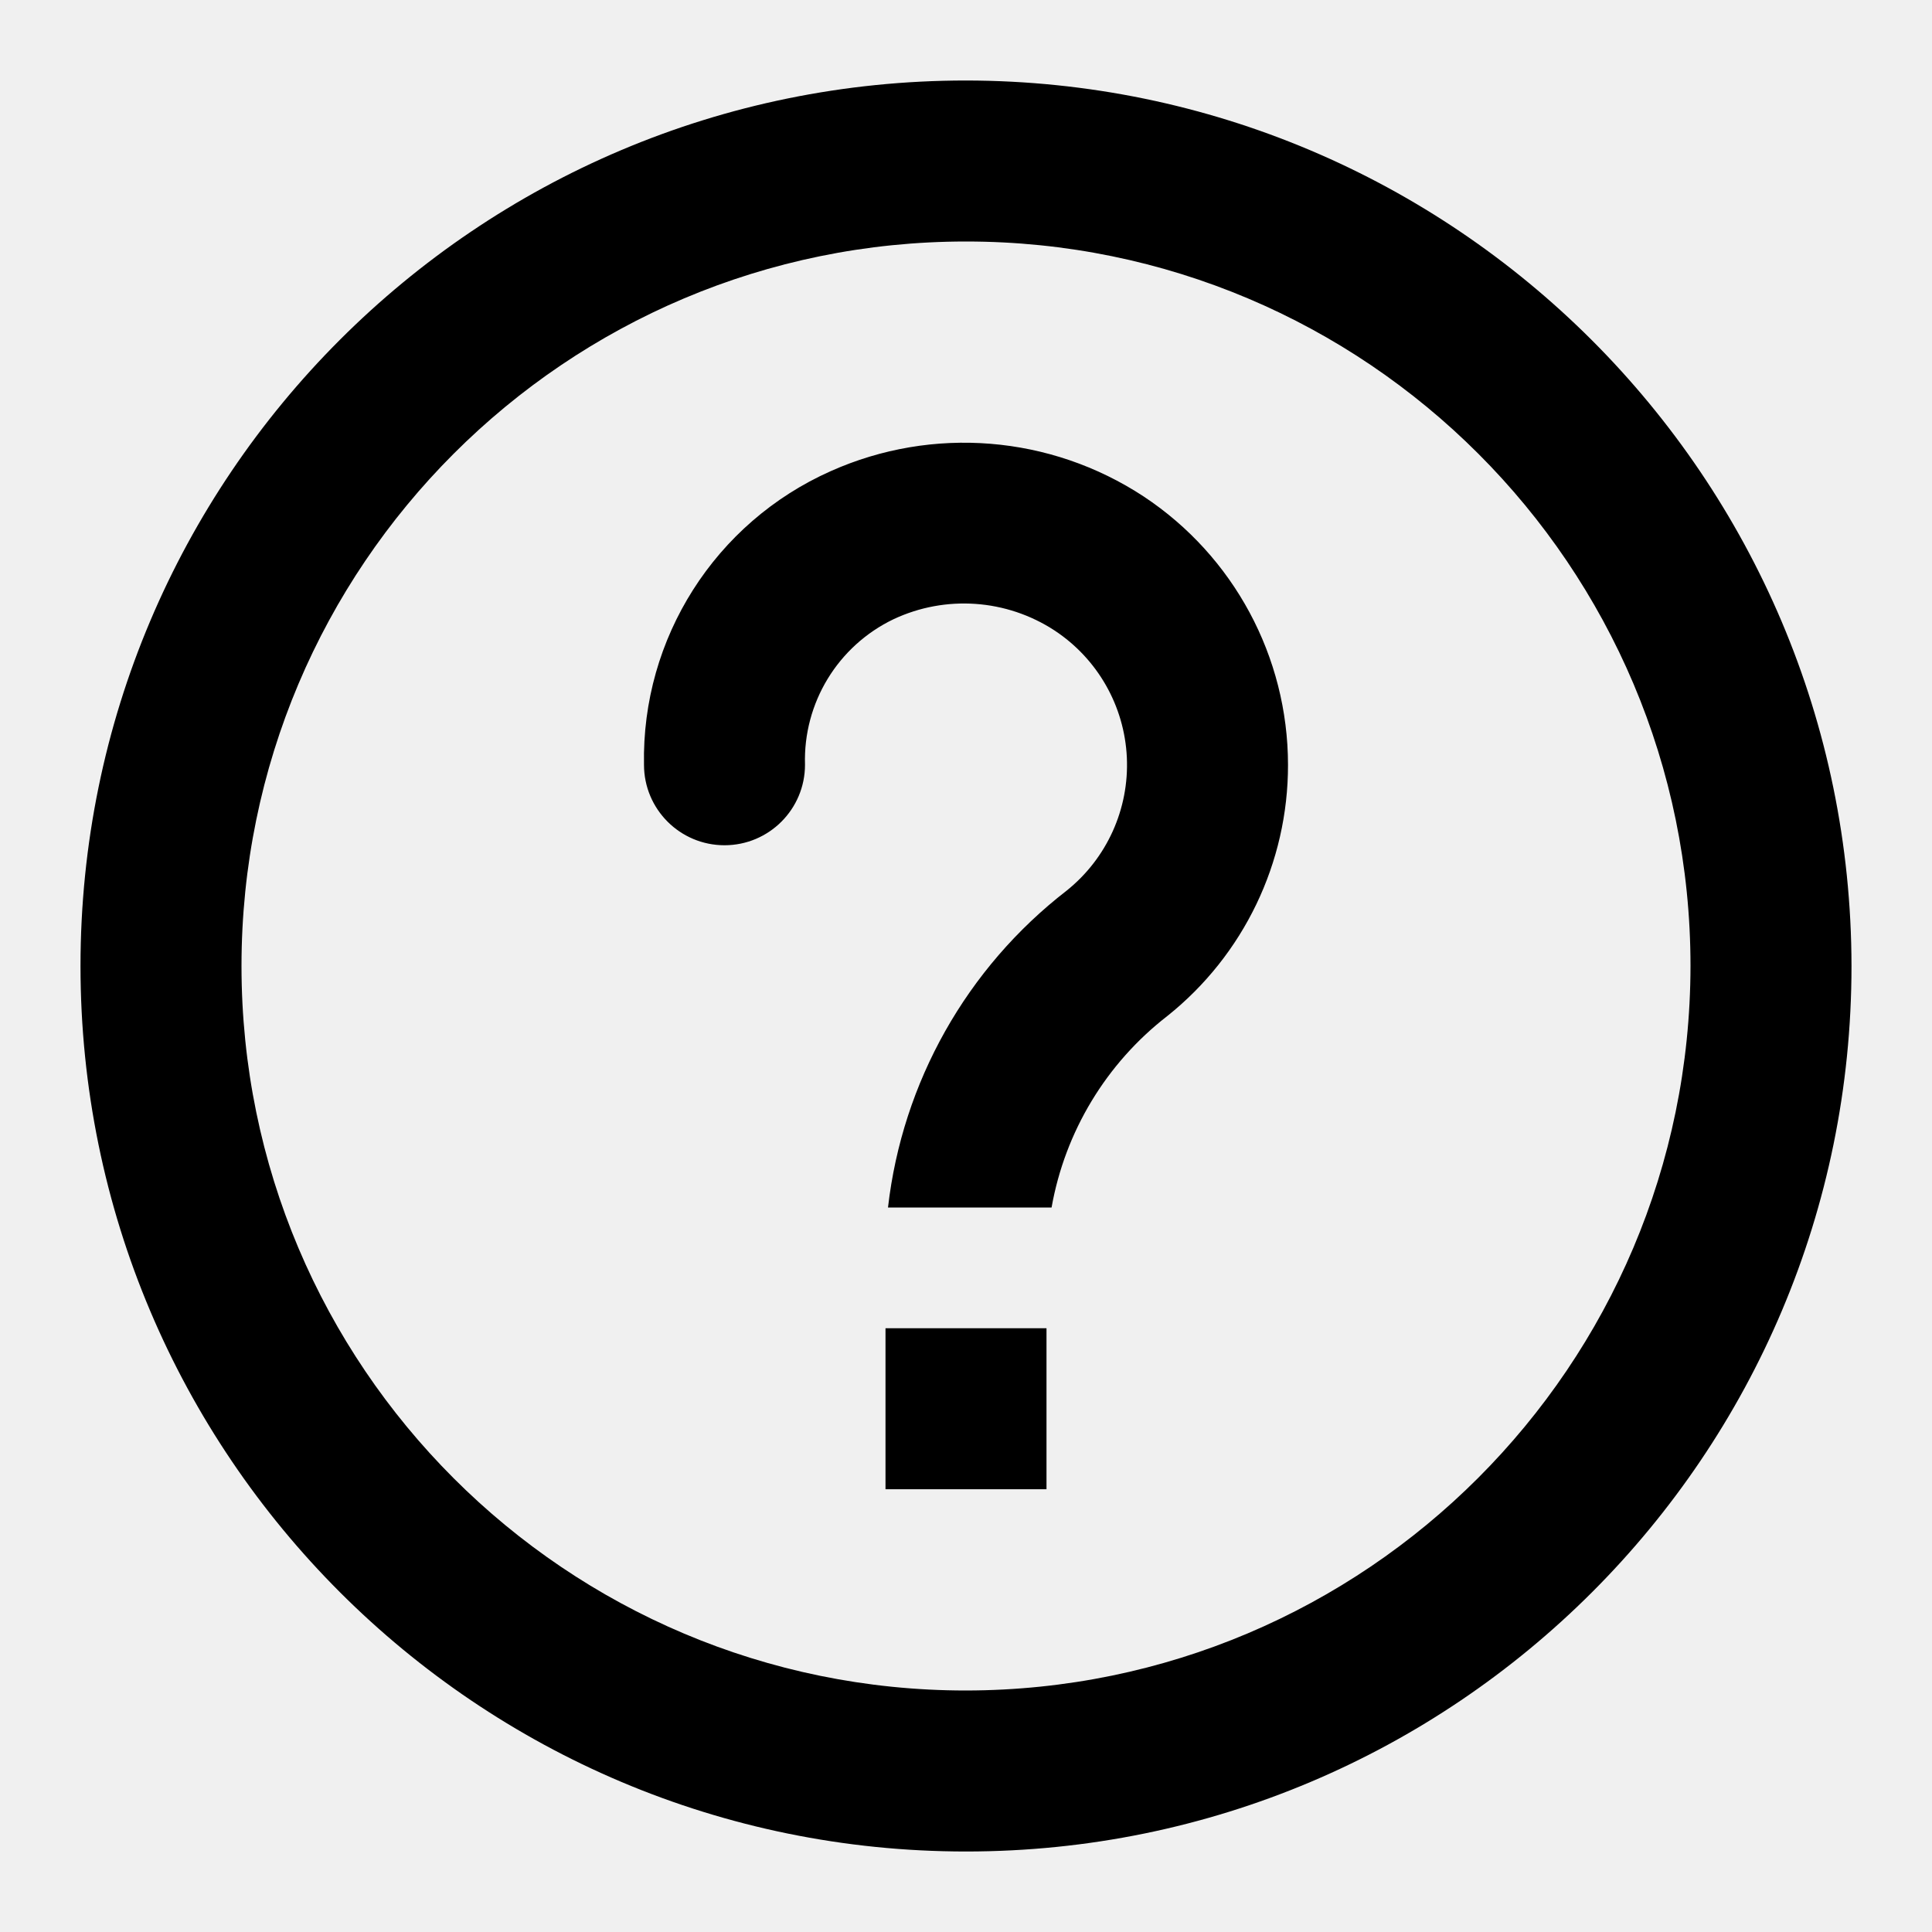
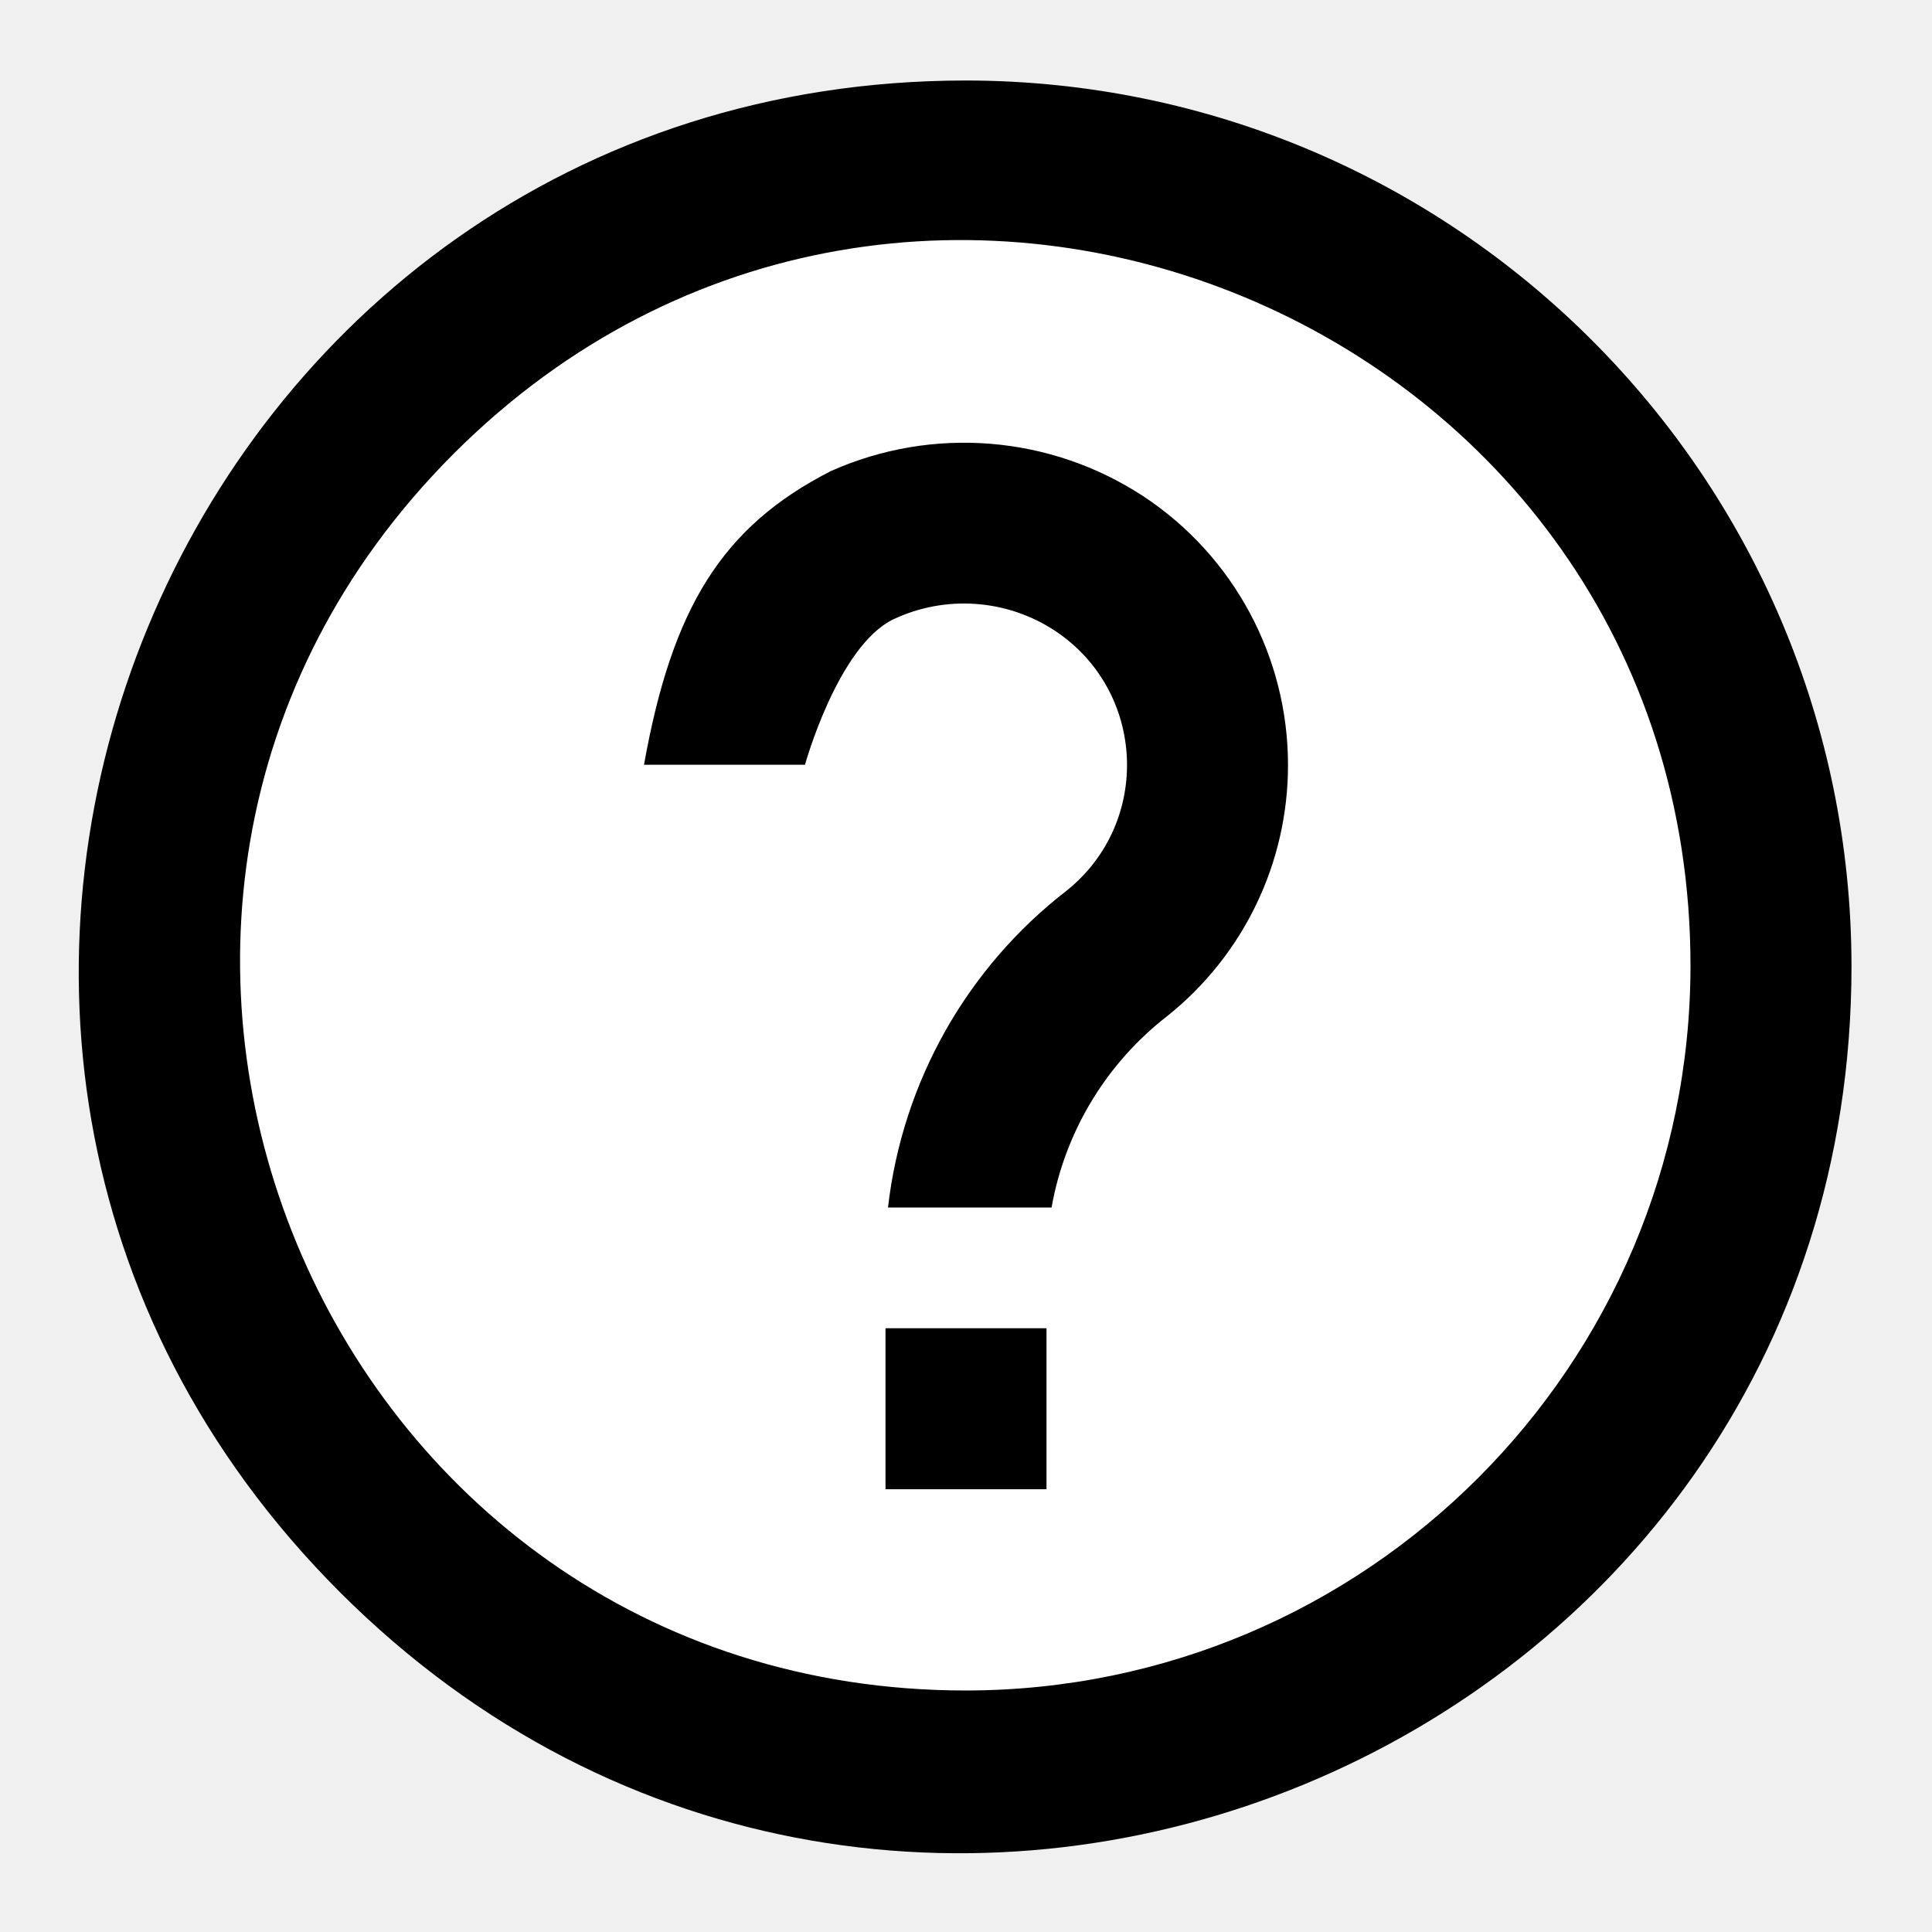
- <svg xmlns="http://www.w3.org/2000/svg" viewBox="0 0 24 24">
-   <path d="M12,1A11,11,0,1,0,23,12,11.013,11.013,0,0,0,12,1Zm0,20a9,9,0,1,1,9-9A9.011,9.011,0,0,1,12,21Zm1-4.5v2H11v-2Zm3-7a3.984,3.984,0,0,1-1.5,3.122A3.862,3.862,0,0,0,13.063,15H11.031a5.813,5.813,0,0,1,2.219-3.936A2,2,0,0,0,13.1,7.832a2.057,2.057,0,0,0-2-.14A1.939,1.939,0,0,0,10,9.5,1,1,0,0,1,8,9.5V9.5a3.909,3.909,0,0,1,2.319-3.647,4.061,4.061,0,0,1,3.889.315A4,4,0,0,1,16,9.5Z" />
+ <svg xmlns="http://www.w3.org/2000/svg" viewBox="0 0 24 24" version="1.1" id="svg19">
+   <defs id="defs23" />
+   <g id="layer1" />
+   <g id="layer2">
+     <g id="g4184">
+       <ellipse style="fill:#ffffff;fill-rule:evenodd" id="path3442" cx="11.842" cy="11.902" rx="10.408" ry="10.607" />
+       <path d="M 12,1 C 2.199,1 -2.707,12.849 4.222,19.778 11.151,26.707 23,21.801 23,12 22.993,5.928 18.072,1.007 12,1 Z m 0,20 C 3.981,21 -0.033,11.306 5.636,5.636 11.306,-0.033 21,3.981 21,12 c -0.006,4.968 -4.032,8.994 -9,9 z m 1,-4.5 v 2 h -2 v -2 z m 3,-7 c 0.002,1.215 -0.55,2.364 -1.5,3.122 -0.757,0.587 -1.27,1.435 -1.437,2.378 H 11.031 C 11.21,13.442 12.01,12.023 13.25,11.064 14.31,10.215 14.235,8.579 13.1,7.832 12.503,7.442 11.746,7.389 11.1,7.692 10.408,8.024 10,9.5 10,9.5 H 8 C 8.349,7.55 8.969,6.543 10.319,5.853 11.584,5.288 13.05,5.406 14.208,6.168 15.326,6.908 15.999,8.159 16,9.5 Z" id="path17" />
+     </g>
+   </g>
</svg>
